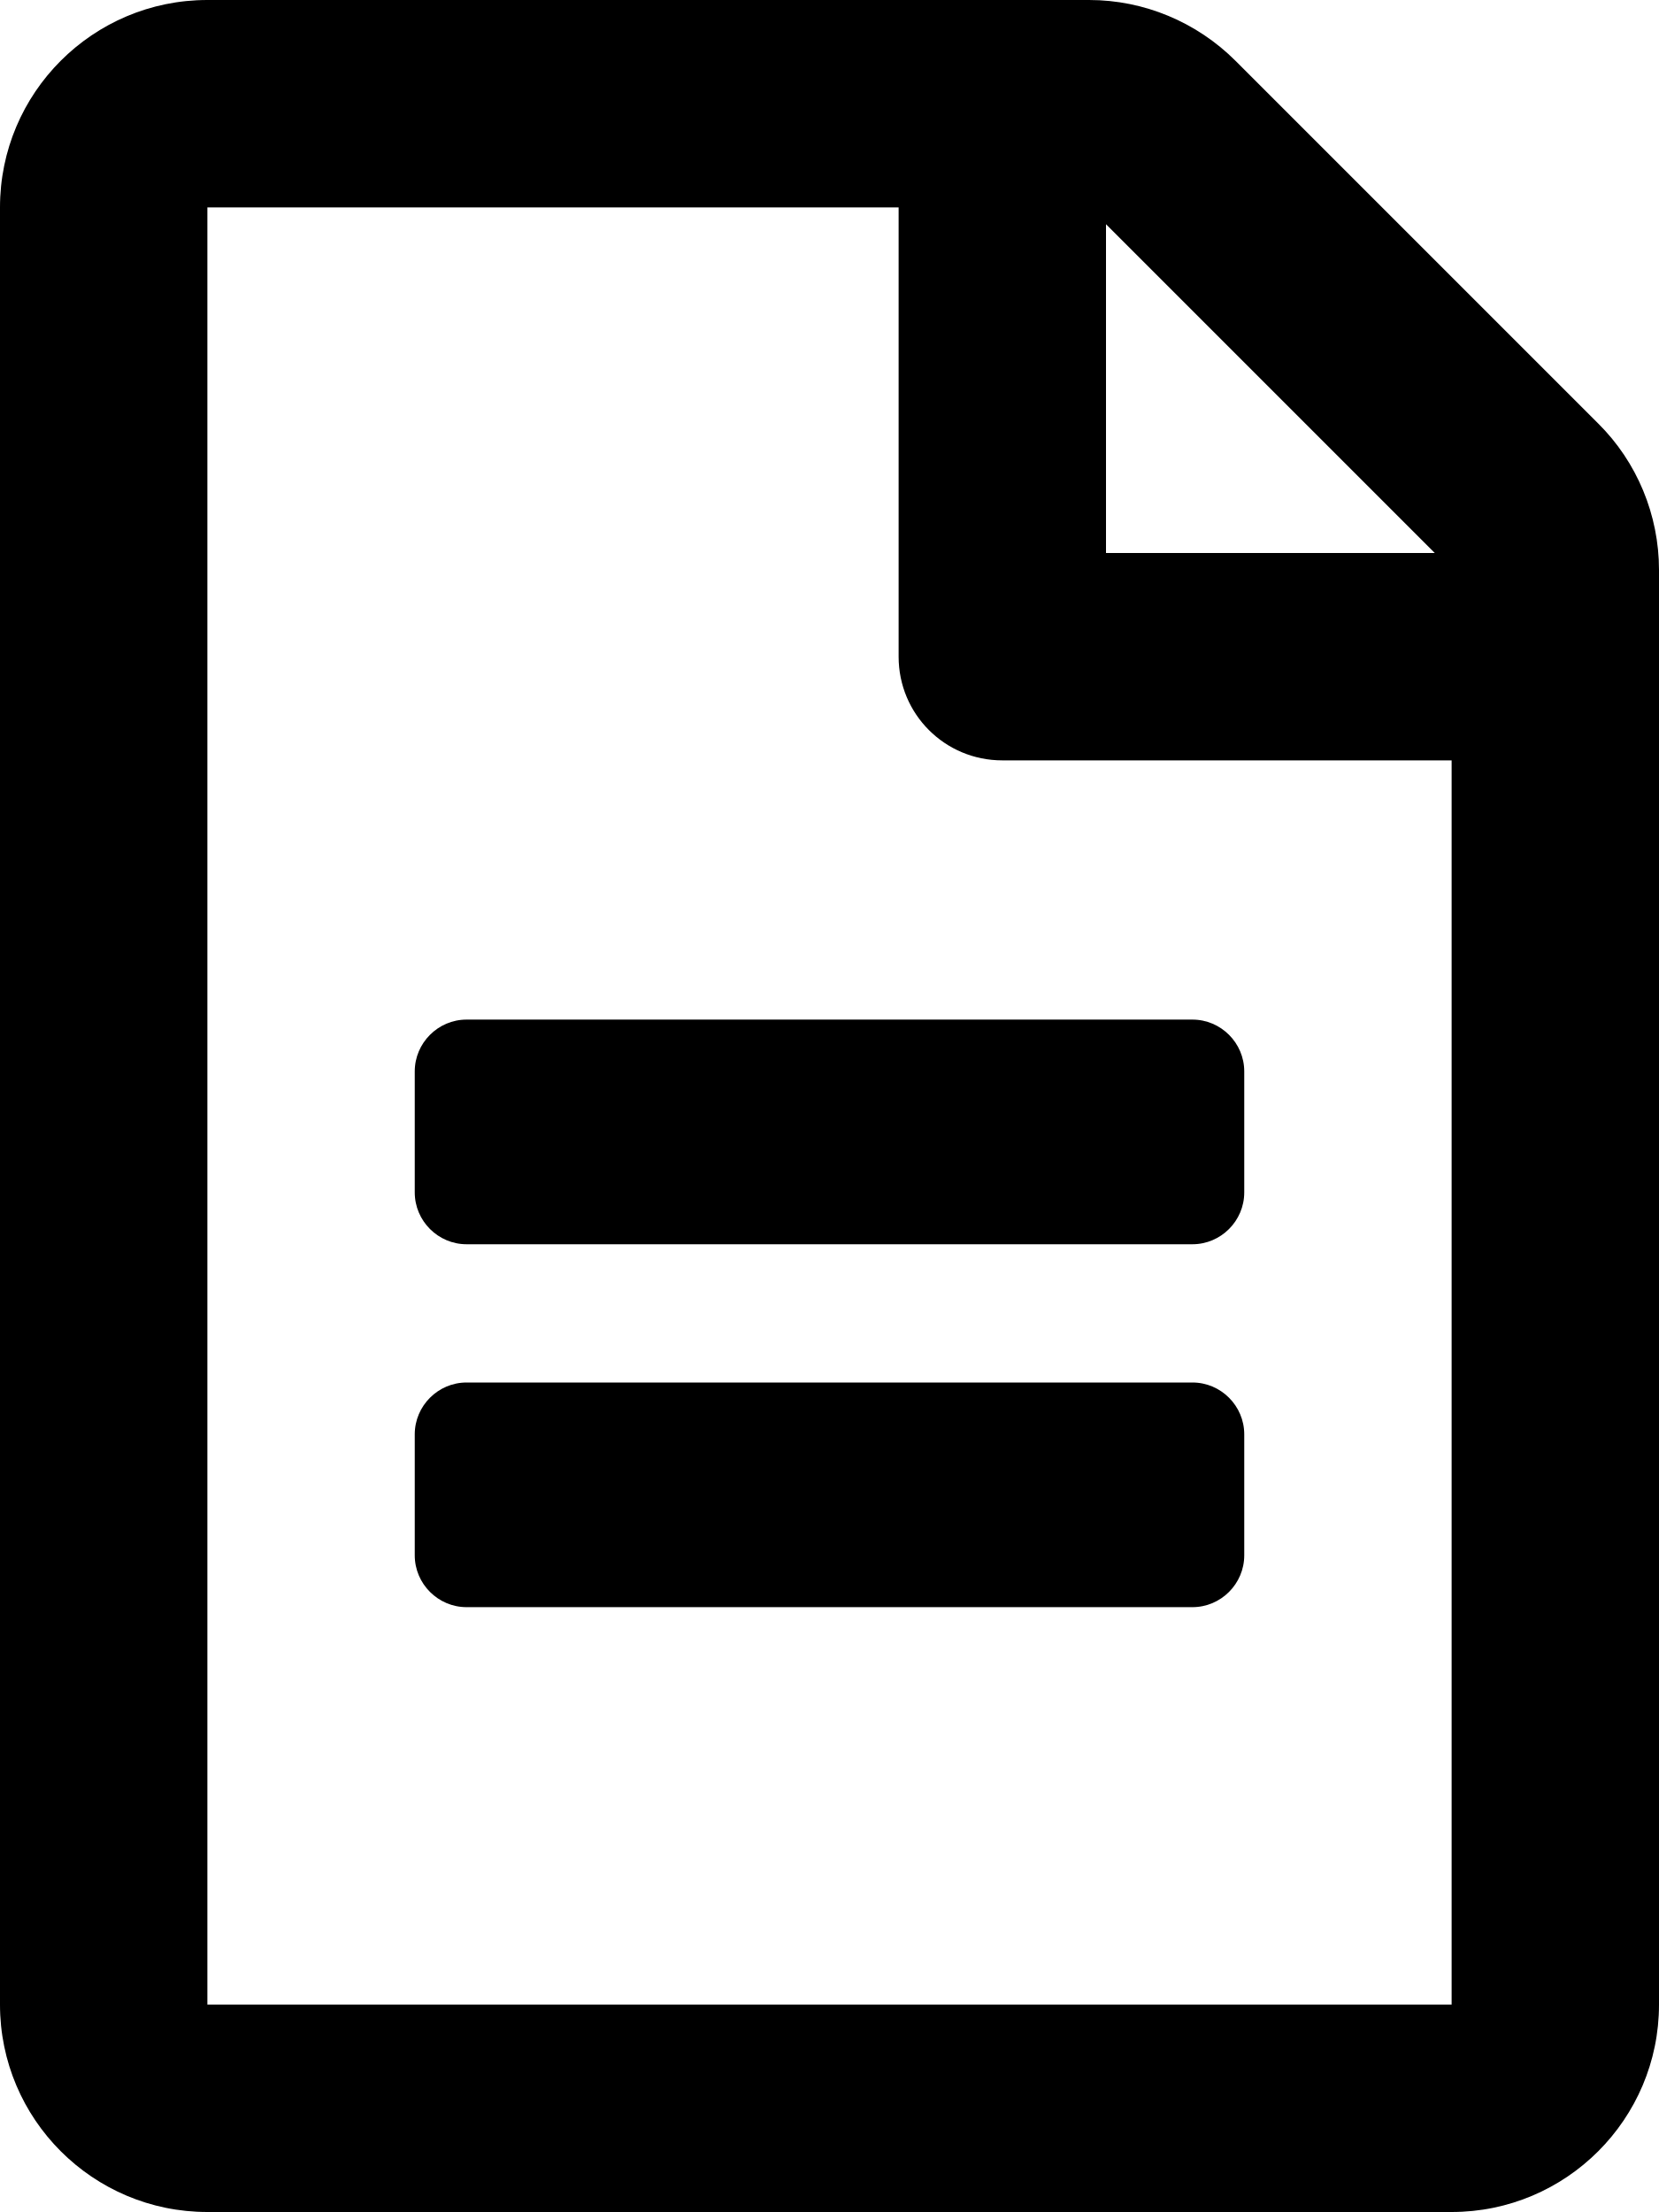
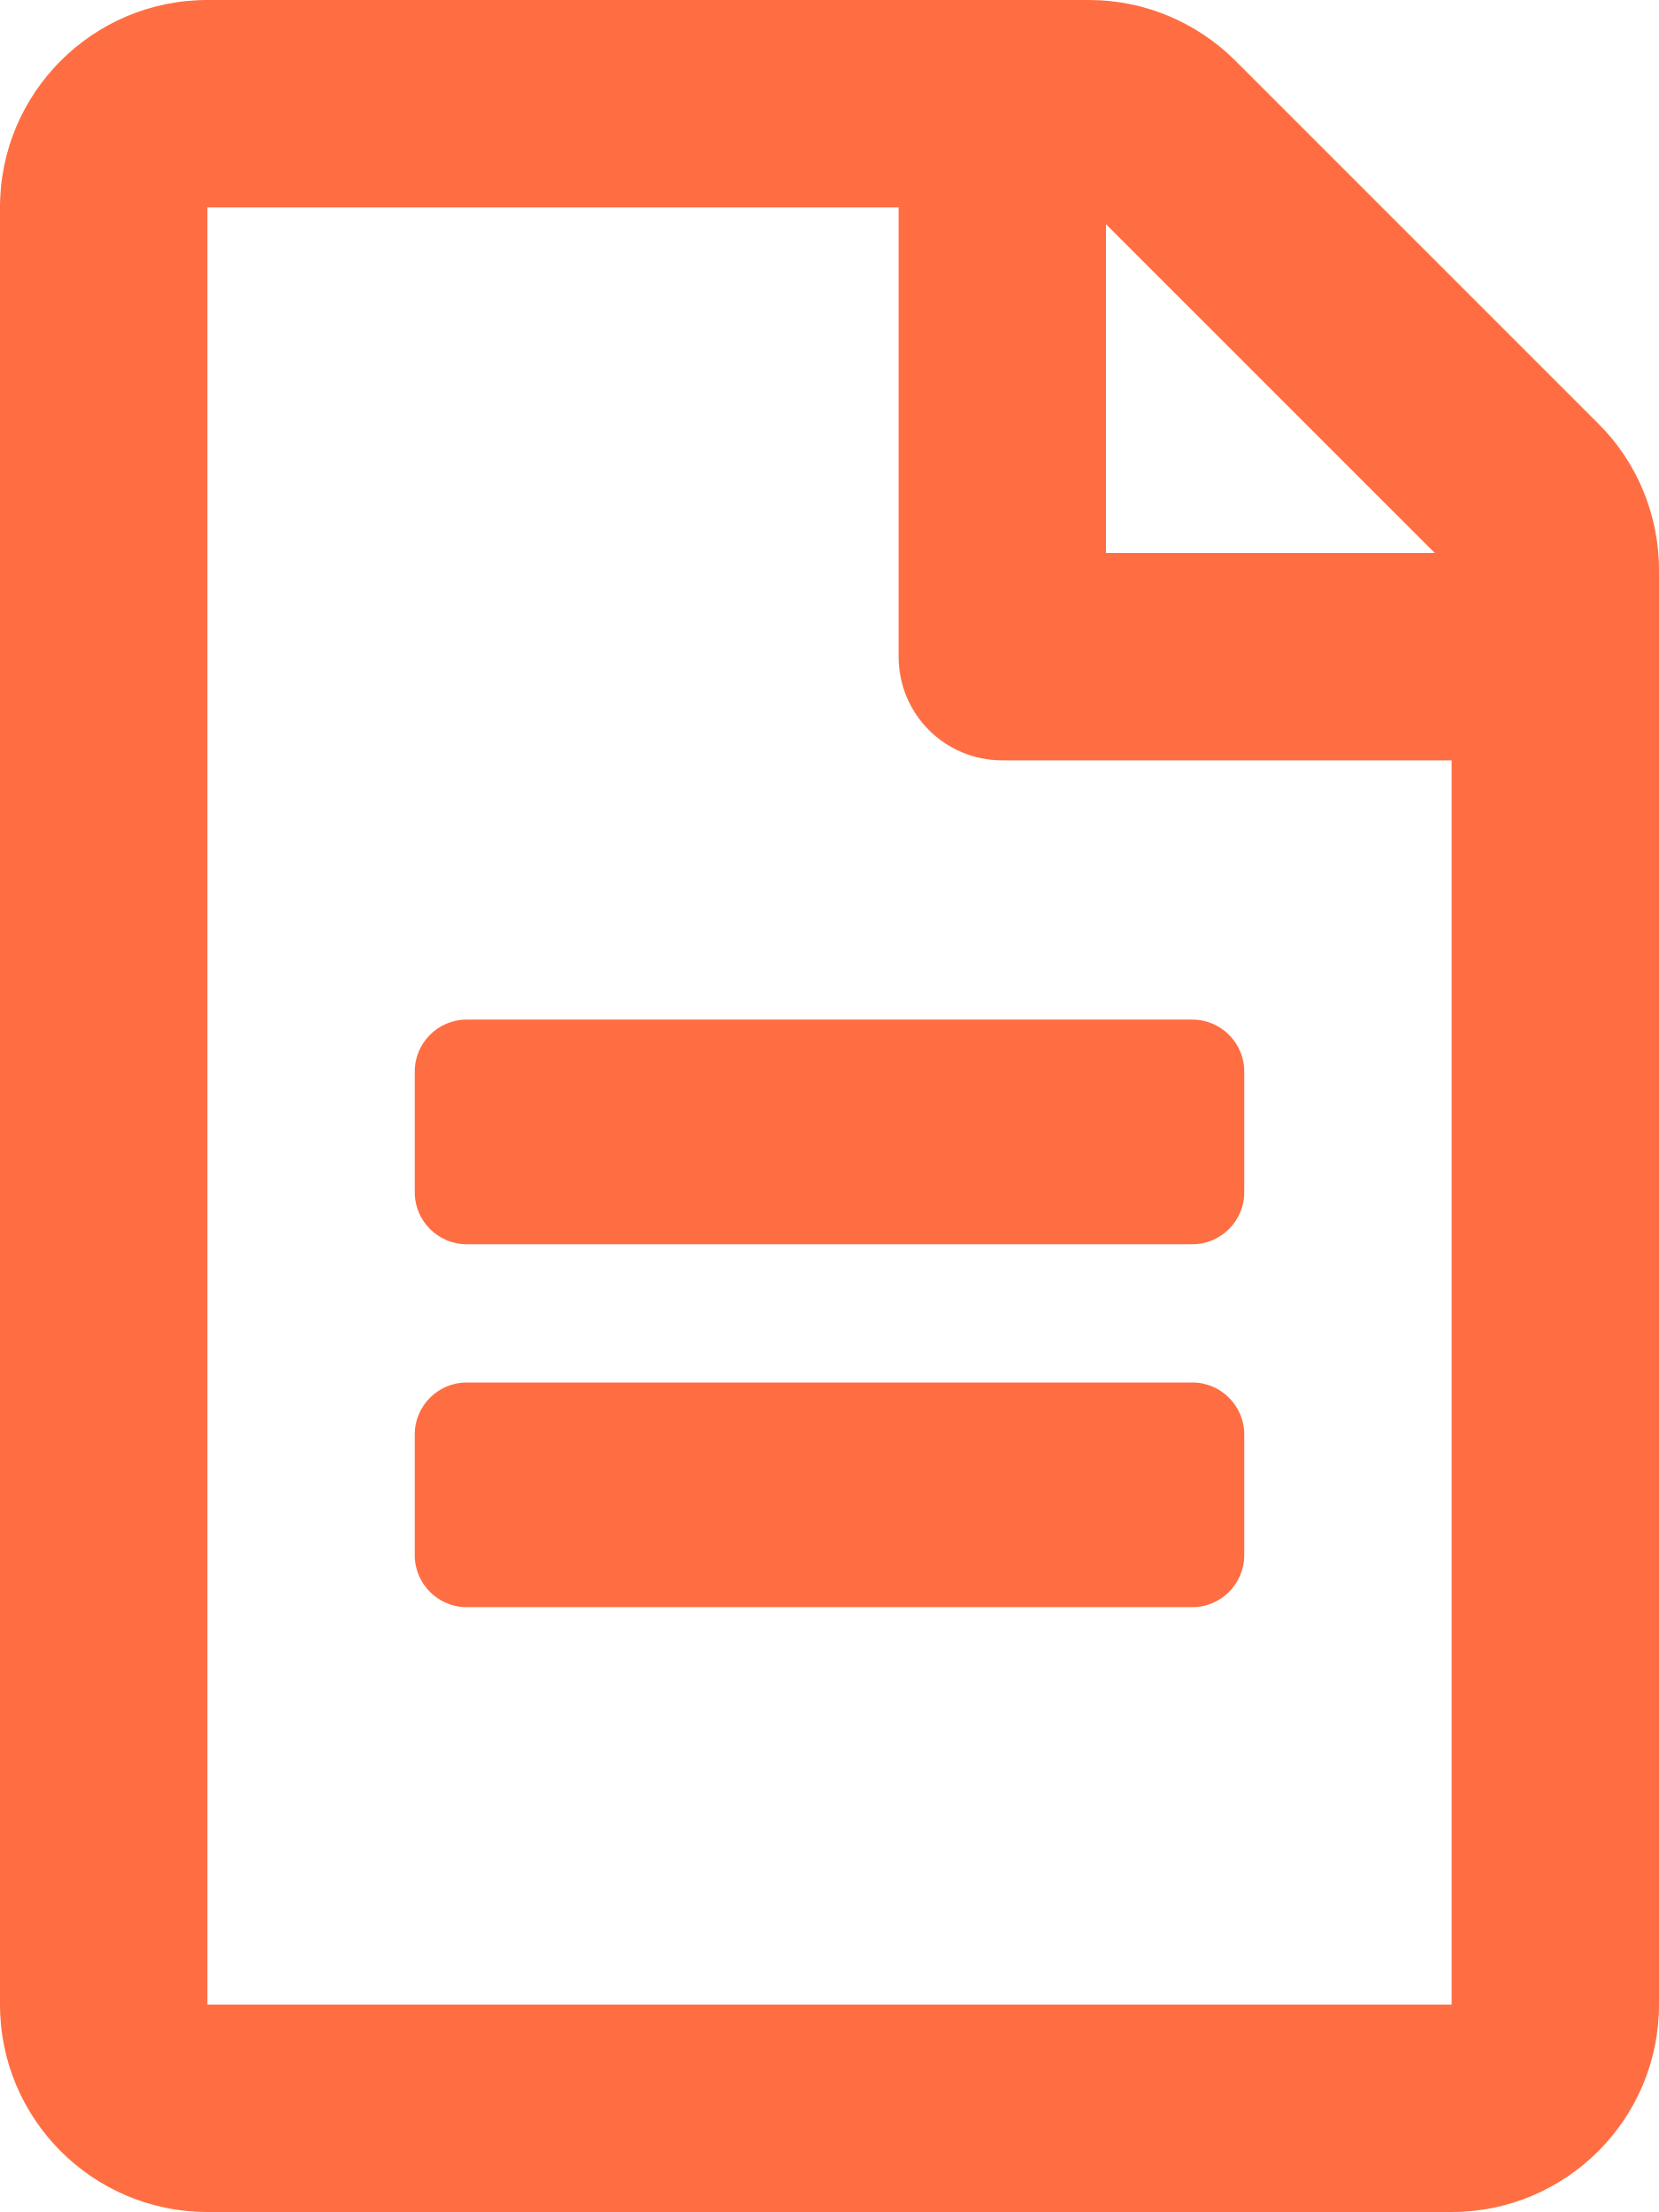
<svg xmlns="http://www.w3.org/2000/svg" aria-hidden="true" focusable="false" data-prefix="far" data-icon="file-alt" role="img" viewBox="0 0 384 512" class="svg-inline--fa fa-file-alt fa-w-12">
-   <path fill="currentColor" d="M288 248v28c0 6.6-5.4 12-12 12H108c-6.6 0-12-5.4-12-12v-28c0-6.6 5.4-12 12-12h168c6.6 0 12 5.4 12 12zm-12 72H108c-6.6 0-12 5.4-12 12v28c0 6.6 5.4 12 12 12h168c6.6 0 12-5.4 12-12v-28c0-6.6-5.4-12-12-12zm108-188.1V464c0 26.5-21.5 48-48 48H48c-26.5 0-48-21.5-48-48V48C0 21.5 21.5 0 48 0h204.1C264.8 0 277 5.1 286 14.1L369.9 98c9 8.9 14.1 21.2 14.1 33.9zm-128-80V128h76.1L256 51.9zM336 464V176H232c-13.3 0-24-10.7-24-24V48H48v416h288z" class="" />
+   <path fill="#FF6E42" d="M288 248v28c0 6.6-5.4 12-12 12H108c-6.6 0-12-5.4-12-12v-28c0-6.6 5.4-12 12-12h168c6.6 0 12 5.4 12 12zm-12 72H108c-6.6 0-12 5.4-12 12v28c0 6.6 5.4 12 12 12h168c6.6 0 12-5.4 12-12v-28c0-6.6-5.4-12-12-12zm108-188.1V464c0 26.5-21.5 48-48 48H48c-26.5 0-48-21.5-48-48V48C0 21.5 21.5 0 48 0h204.1C264.8 0 277 5.1 286 14.1L369.9 98c9 8.9 14.1 21.2 14.1 33.9zm-128-80V128h76.1L256 51.9zM336 464V176H232c-13.3 0-24-10.7-24-24V48H48v416h288z" class="" />
</svg>
